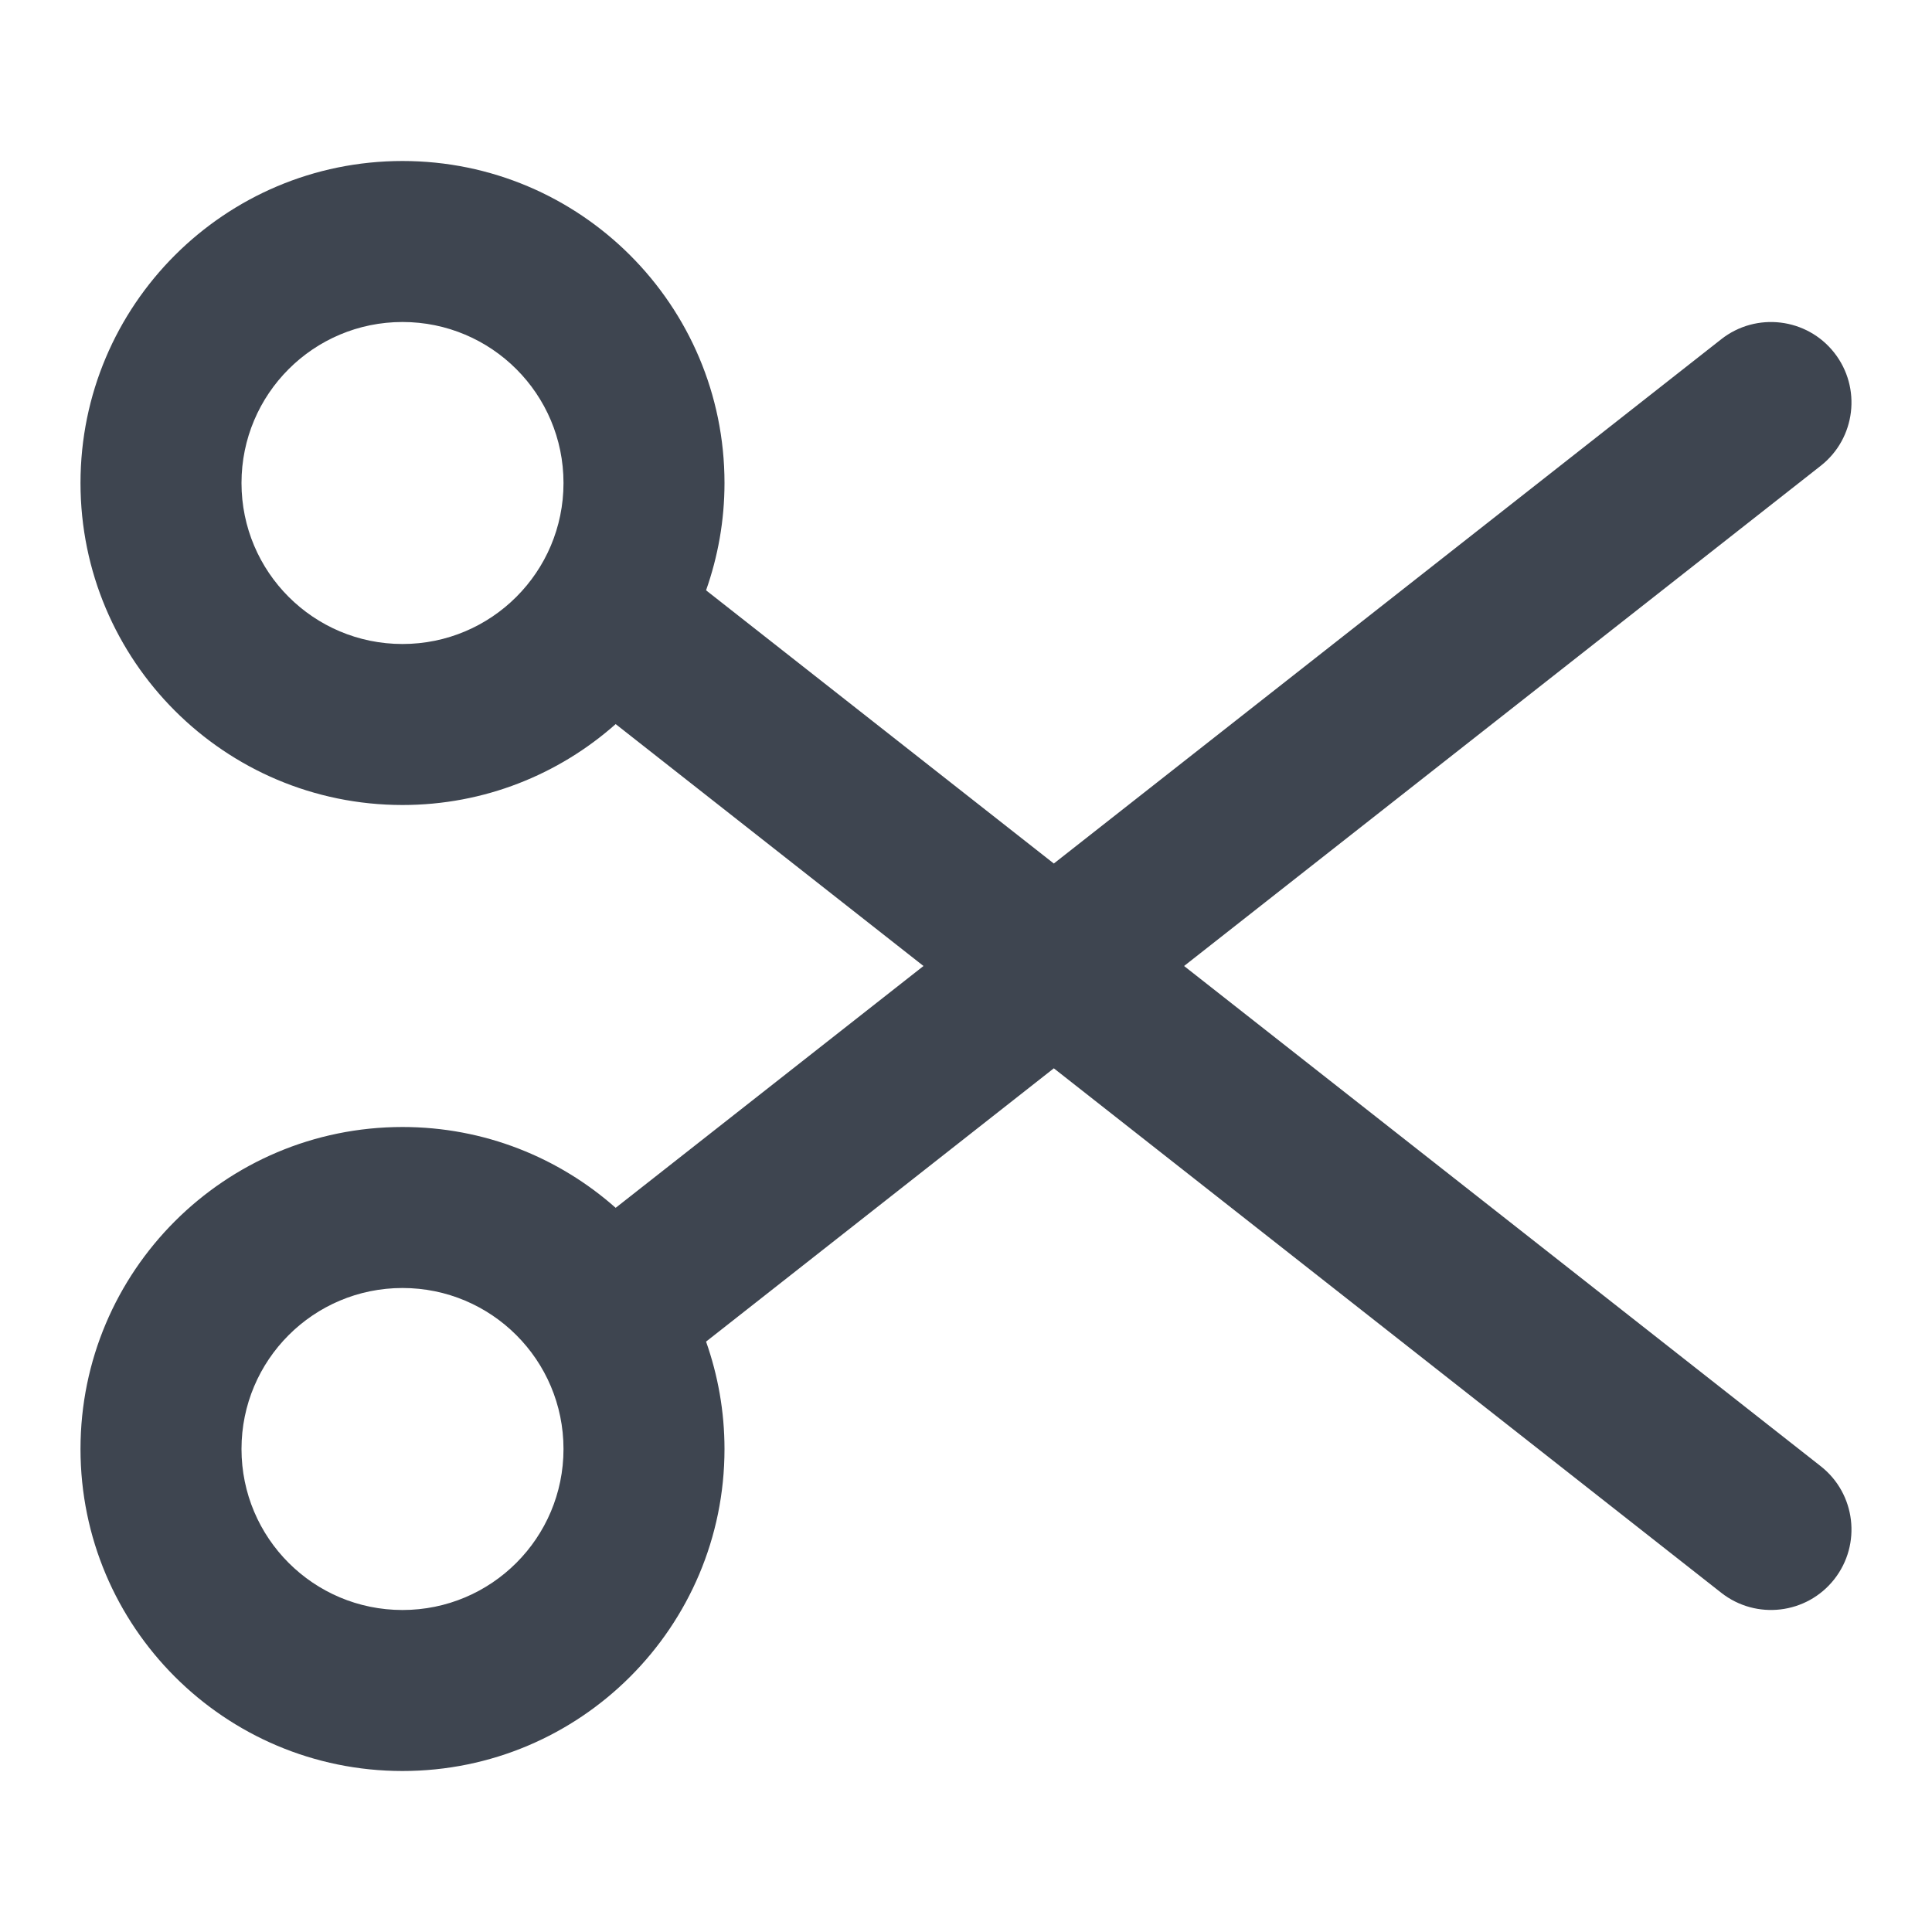
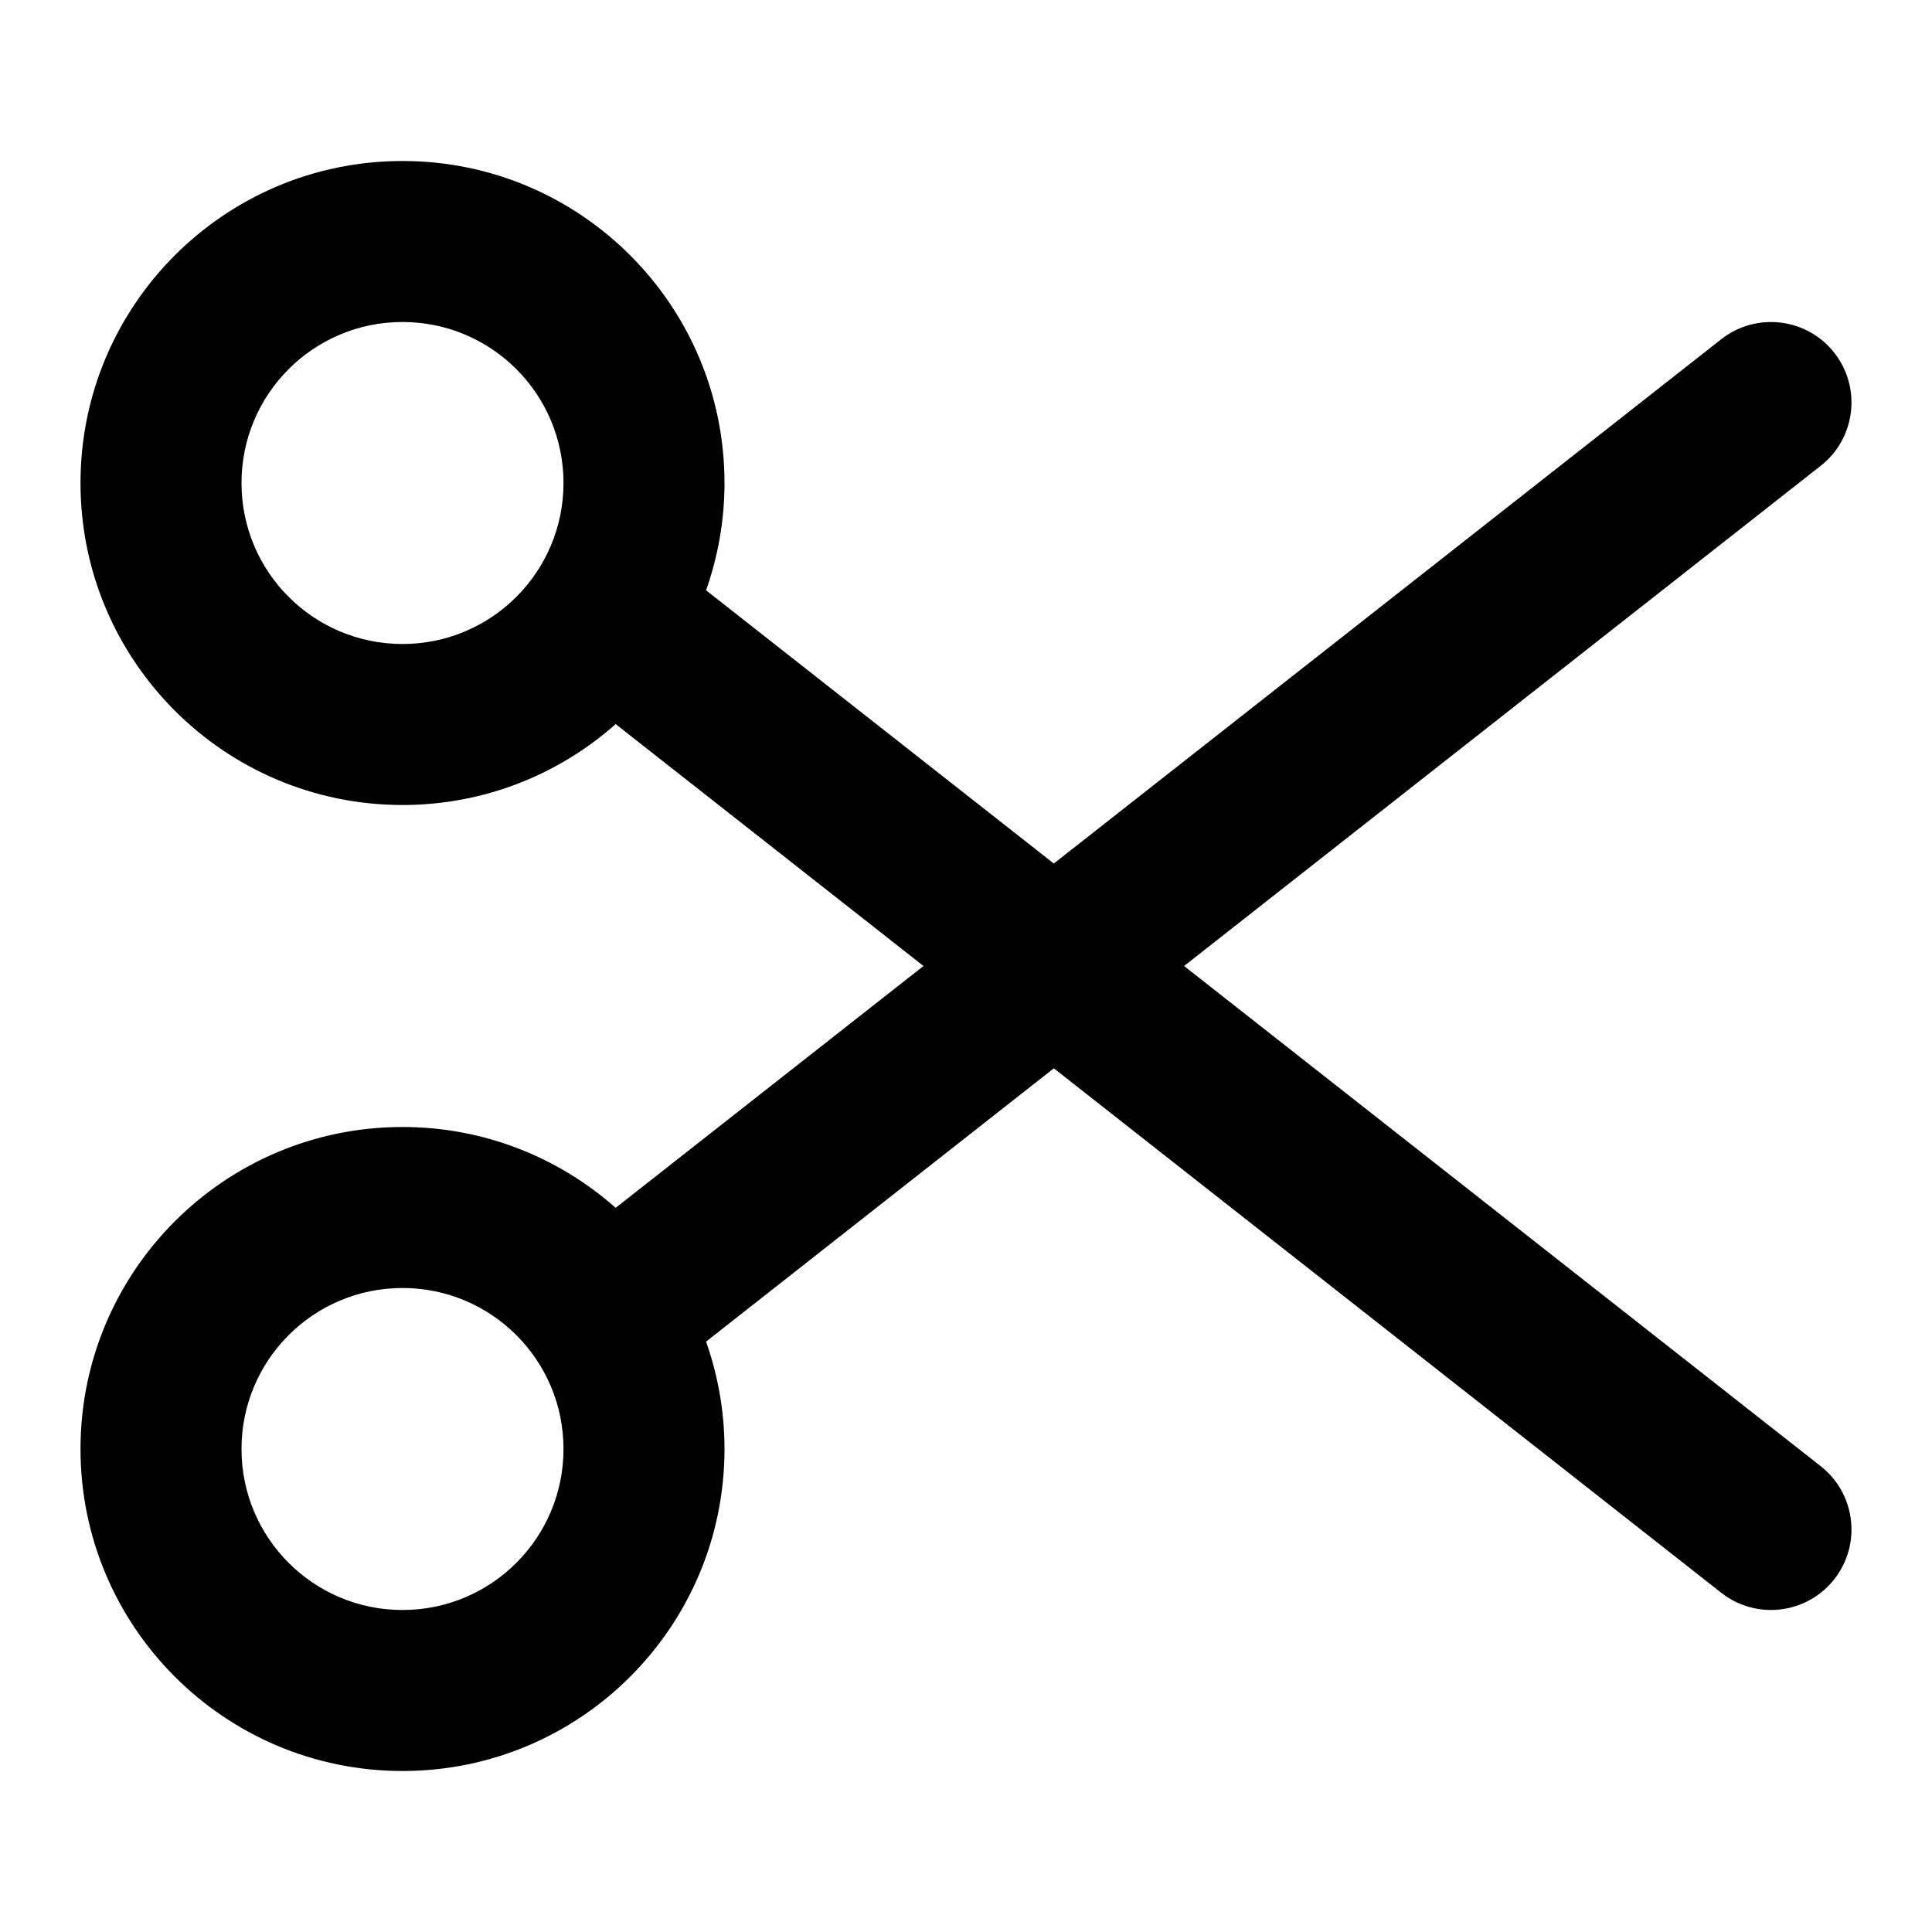
<svg xmlns="http://www.w3.org/2000/svg" width="24" height="24" viewBox="0 0 24 24" fill="none">
-   <path d="M7 18C7 16.895 6.105 16 5 16C3.895 16 3 16.895 3 18C3 19.105 3.895 20 5 20C6.105 20 7 19.105 7 18ZM7 6C7 4.895 6.105 4 5 4C3.895 4 3 4.895 3 6C3 7.105 3.895 8 5 8C6.105 8 7 7.105 7 6ZM9 6C9 6.468 8.918 6.916 8.771 7.333L13.091 10.727L21.382 4.214C21.816 3.873 22.445 3.948 22.786 4.382C23.127 4.816 23.052 5.445 22.618 5.786L14.709 12L22.618 18.214C23.052 18.555 23.127 19.184 22.786 19.618C22.445 20.052 21.816 20.127 21.382 19.786L13.091 13.271L8.771 16.666C8.918 17.083 9 17.532 9 18C9 20.209 7.209 22 5 22C2.791 22 1 20.209 1 18C1 15.791 2.791 14 5 14C6.016 14 6.943 14.38 7.648 15.004L11.472 12L7.648 8.995C6.943 9.62 6.016 10 5 10C2.791 10 1 8.209 1 6C1 3.791 2.791 2 5 2C7.209 2 9 3.791 9 6Z" fill="#3E4550" />
+   <path d="M7 18C7 16.895 6.105 16 5 16C3.895 16 3 16.895 3 18C3 19.105 3.895 20 5 20C6.105 20 7 19.105 7 18ZM7 6C7 4.895 6.105 4 5 4C3.895 4 3 4.895 3 6C3 7.105 3.895 8 5 8C6.105 8 7 7.105 7 6ZM9 6C9 6.468 8.918 6.916 8.771 7.333L13.091 10.727L21.382 4.214C21.816 3.873 22.445 3.948 22.786 4.382C23.127 4.816 23.052 5.445 22.618 5.786L14.709 12L22.618 18.214C23.052 18.555 23.127 19.184 22.786 19.618C22.445 20.052 21.816 20.127 21.382 19.786L13.091 13.271L8.771 16.666C8.918 17.083 9 17.532 9 18C9 20.209 7.209 22 5 22C2.791 22 1 20.209 1 18C1 15.791 2.791 14 5 14C6.016 14 6.943 14.38 7.648 15.004L11.472 12L7.648 8.995C6.943 9.62 6.016 10 5 10C2.791 10 1 8.209 1 6C1 3.791 2.791 2 5 2C7.209 2 9 3.791 9 6Z" fill="currentColor" />
</svg>
